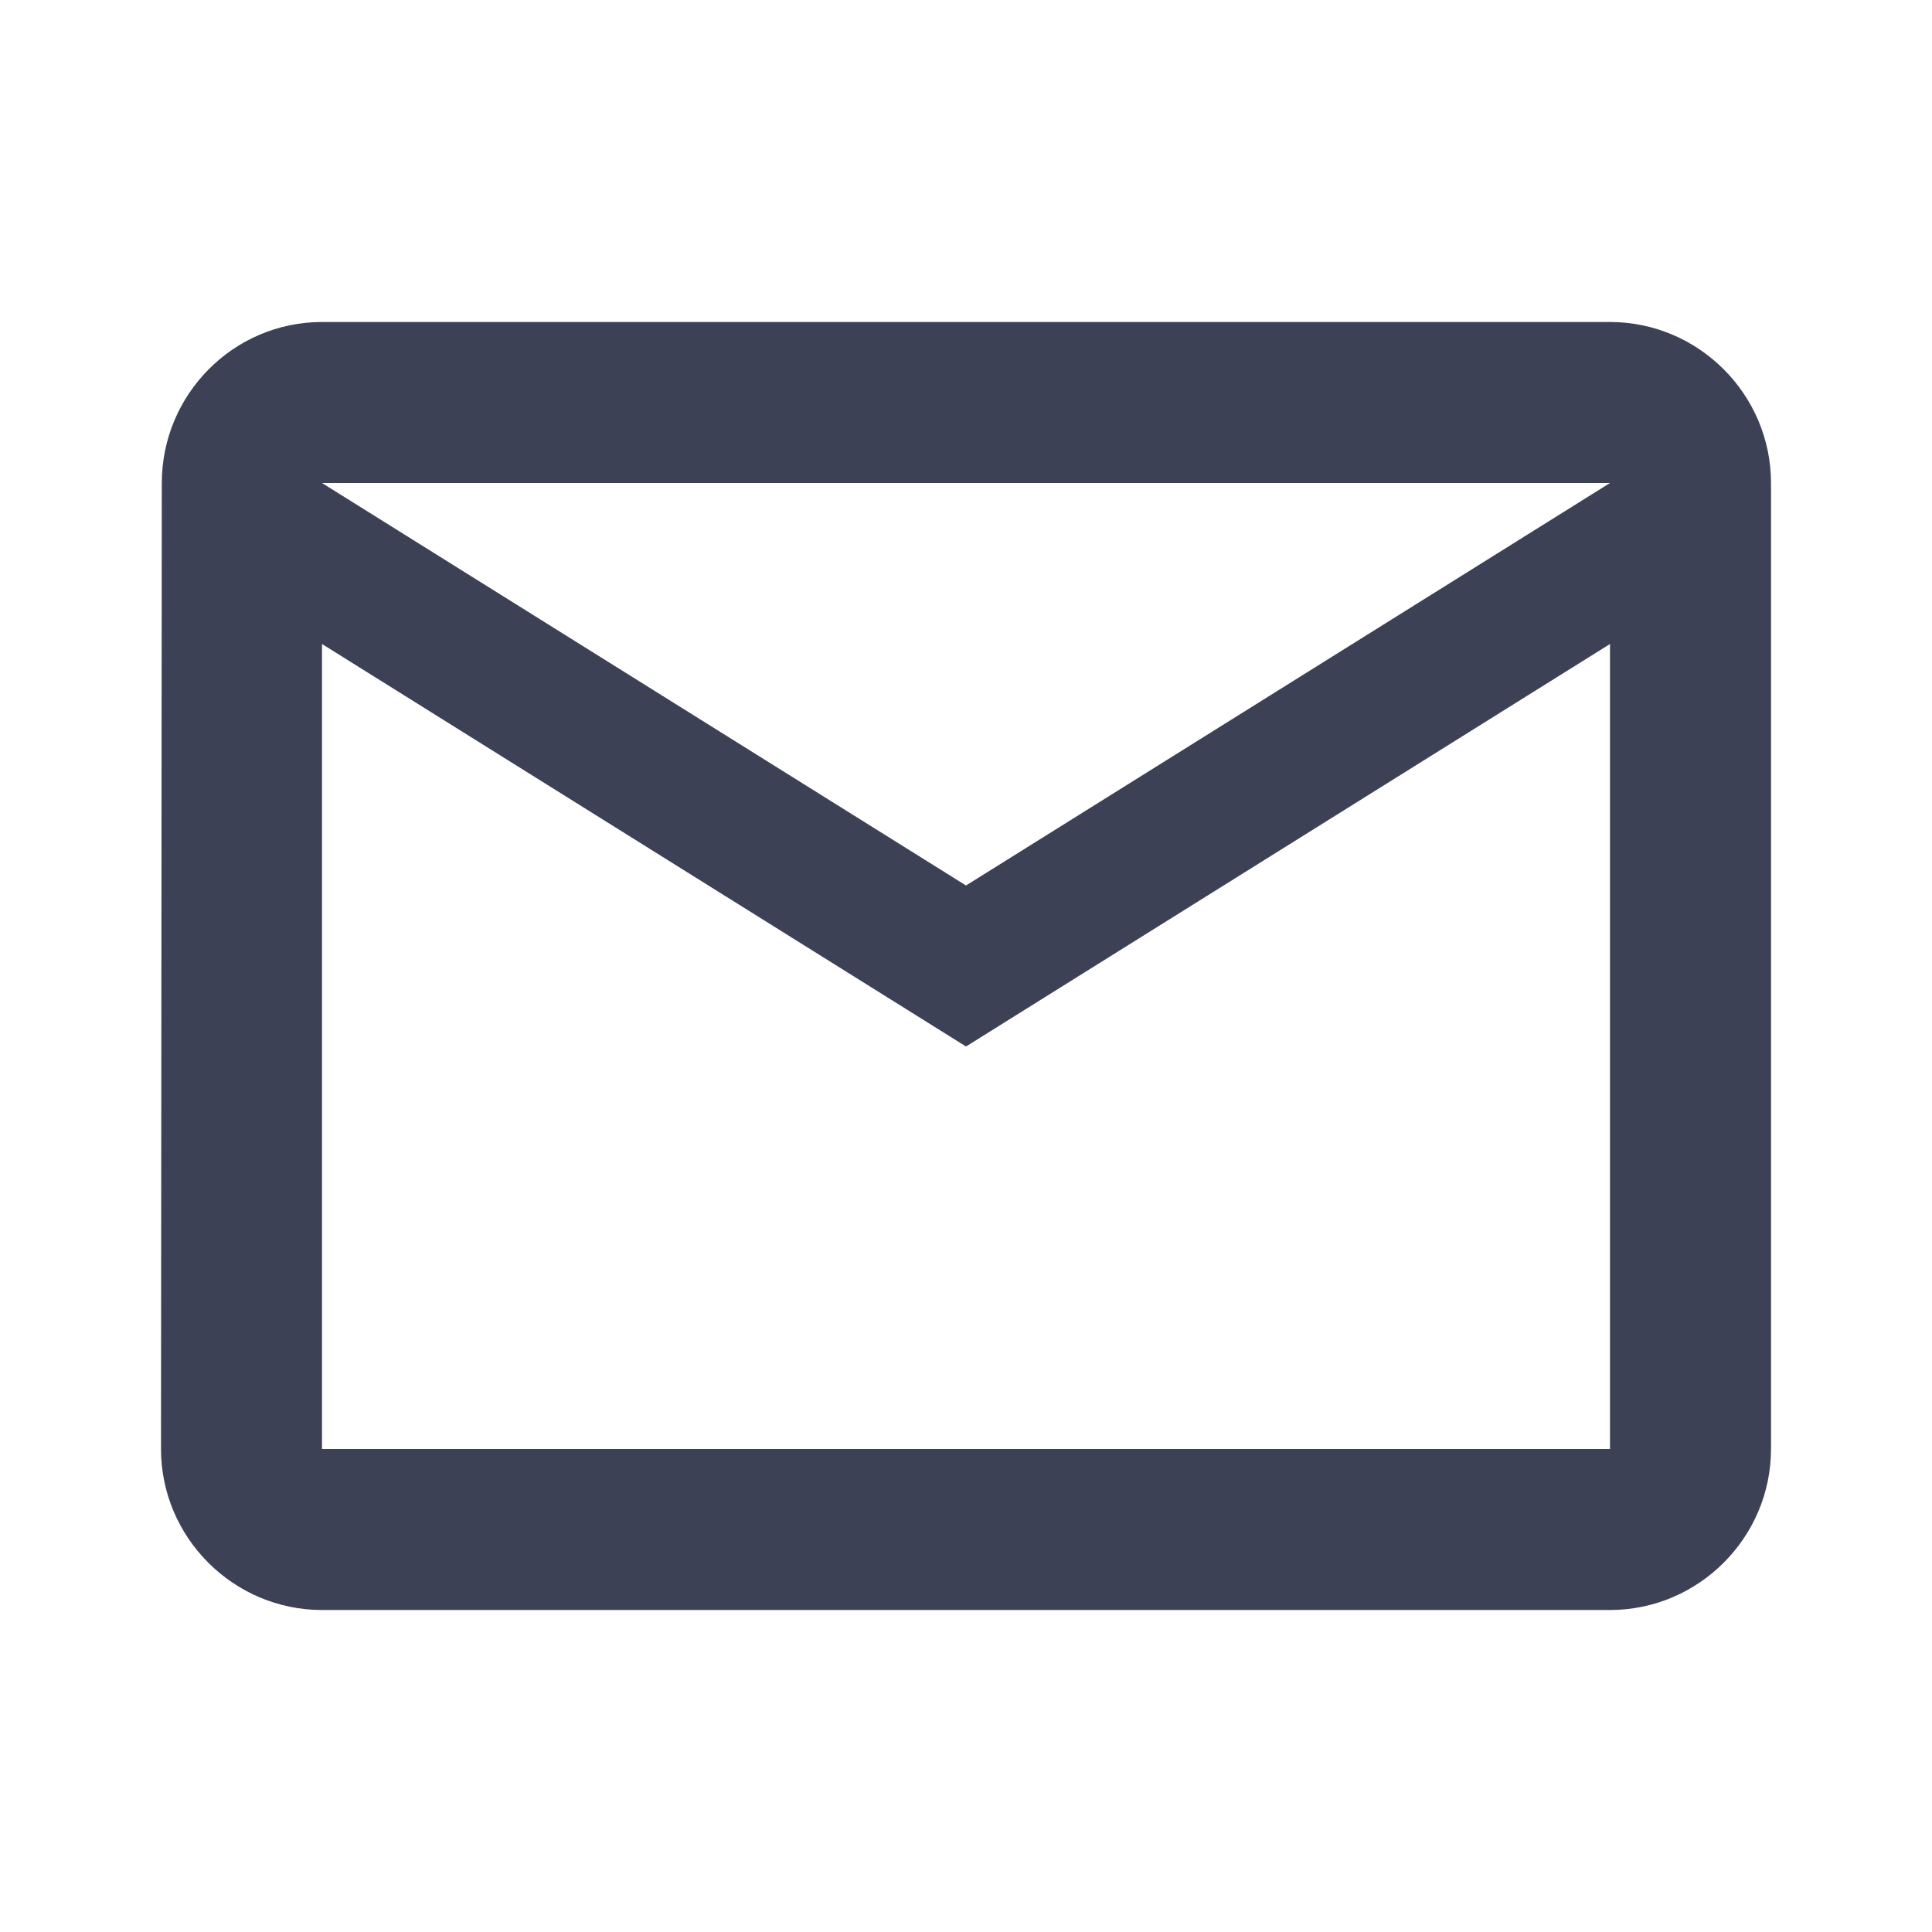
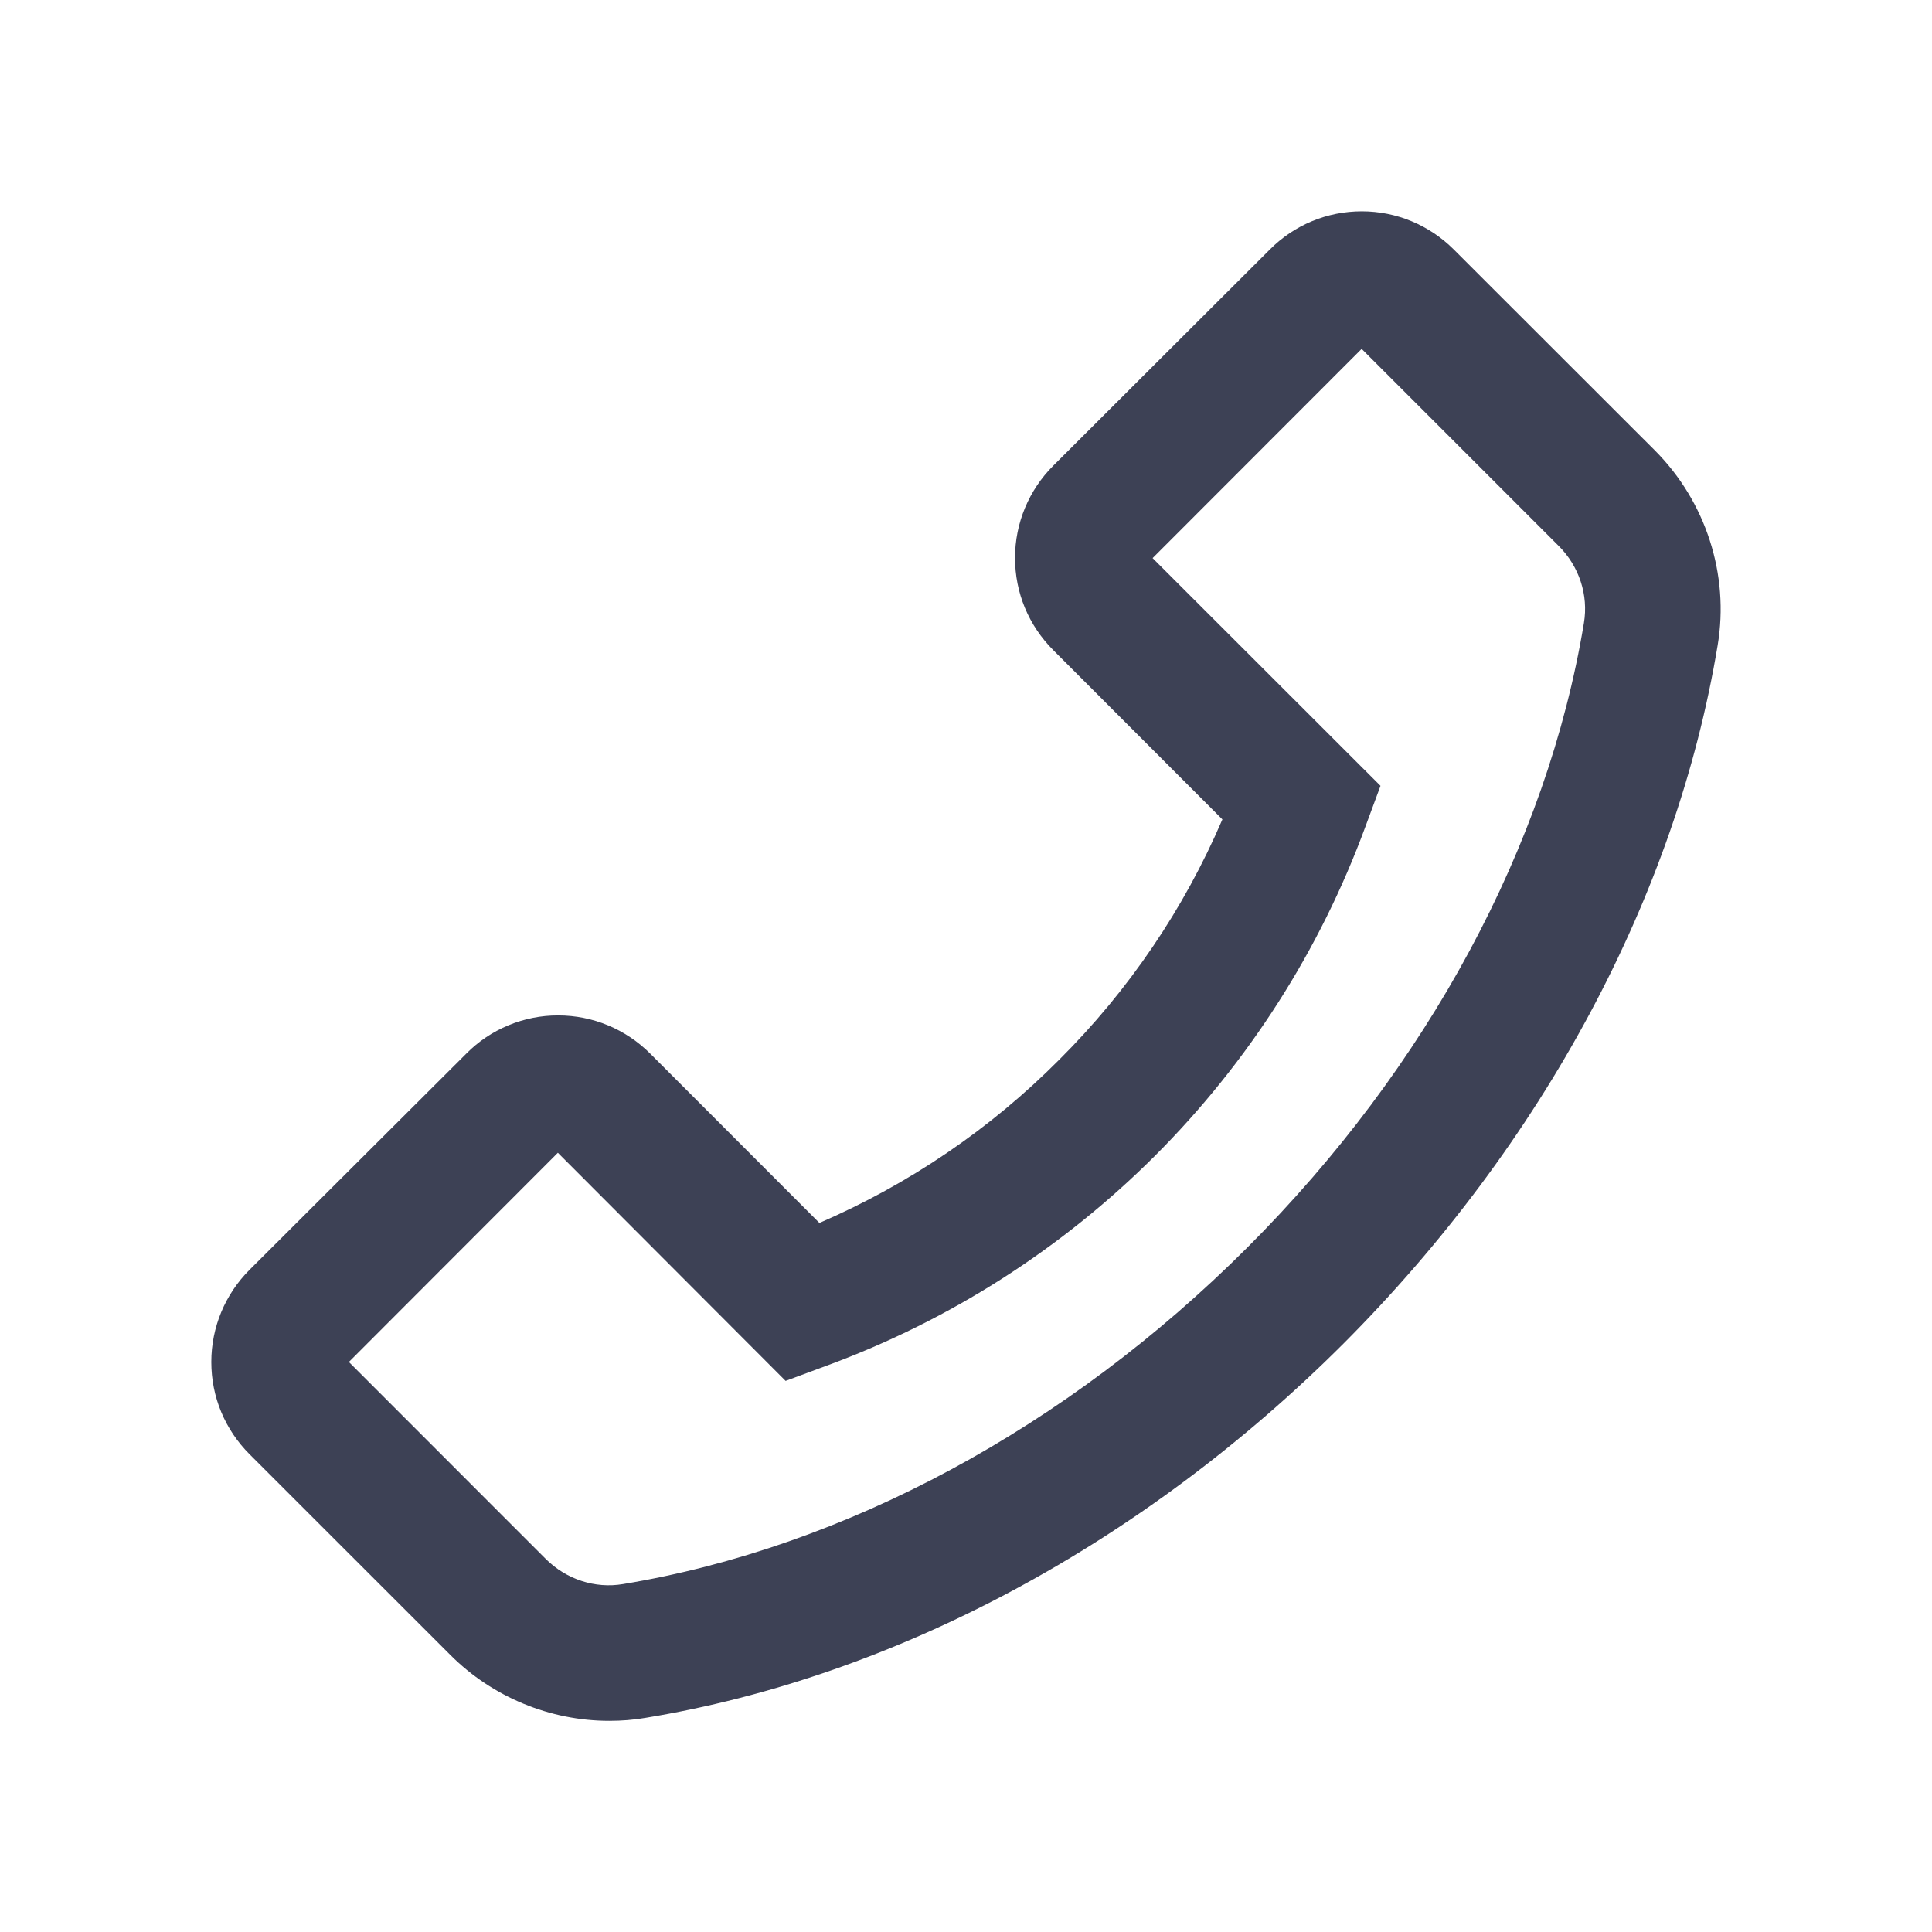
<svg xmlns="http://www.w3.org/2000/svg" width="24" height="24" viewBox="0 0 24 24" fill="none">
-   <path d="M20 4H4C2.9 4 2.01 4.9 2.01 6L2 18C2 19.1 2.9 20 4 20H20C21.1 20 22 19.1 22 18V6C22 4.9 21.1 4 20 4ZM20 18H4V8L12 13L20 8V18ZM12 11L4 6H20L12 11Z" fill="#3D4155" style="fill:#3D4155;fill:color(display-p3 0.239 0.255 0.333);fill-opacity:1;" />
+   <path d="M20.557 5.595L18.061 3.101C17.756 2.796 17.348 2.625 16.917 2.625C16.486 2.625 16.078 2.794 15.773 3.101L13.085 5.784C12.78 6.089 12.609 6.499 12.609 6.93C12.609 7.364 12.778 7.77 13.085 8.077L15.185 10.179C14.707 11.294 14.019 12.306 13.16 13.162C12.3 14.027 11.294 14.709 10.179 15.192L8.079 13.09C7.774 12.785 7.366 12.614 6.935 12.614C6.722 12.613 6.512 12.655 6.315 12.737C6.119 12.818 5.941 12.938 5.791 13.09L3.101 15.773C2.796 16.078 2.625 16.488 2.625 16.919C2.625 17.353 2.794 17.759 3.101 18.066L5.595 20.559C6.115 21.08 6.832 21.377 7.568 21.377C7.72 21.377 7.868 21.366 8.018 21.34C11.121 20.829 14.201 19.177 16.688 16.692C19.172 14.203 20.822 11.123 21.337 8.018C21.485 7.137 21.19 6.23 20.557 5.595ZM19.676 7.739C19.219 10.502 17.733 13.259 15.495 15.497C13.256 17.735 10.502 19.221 7.739 19.678C7.392 19.737 7.036 19.619 6.783 19.369L4.334 16.919L6.93 14.32L9.738 17.133L9.759 17.154L10.266 16.966C11.801 16.402 13.194 15.511 14.351 14.354C15.507 13.197 16.398 11.803 16.962 10.268L17.149 9.762L14.318 6.933L16.915 4.334L19.364 6.783C19.617 7.036 19.734 7.392 19.676 7.739Z" fill="#3D4155" style="fill:#3D4155;fill:color(display-p3 0.239 0.255 0.333);fill-opacity:1;" />
</svg>
